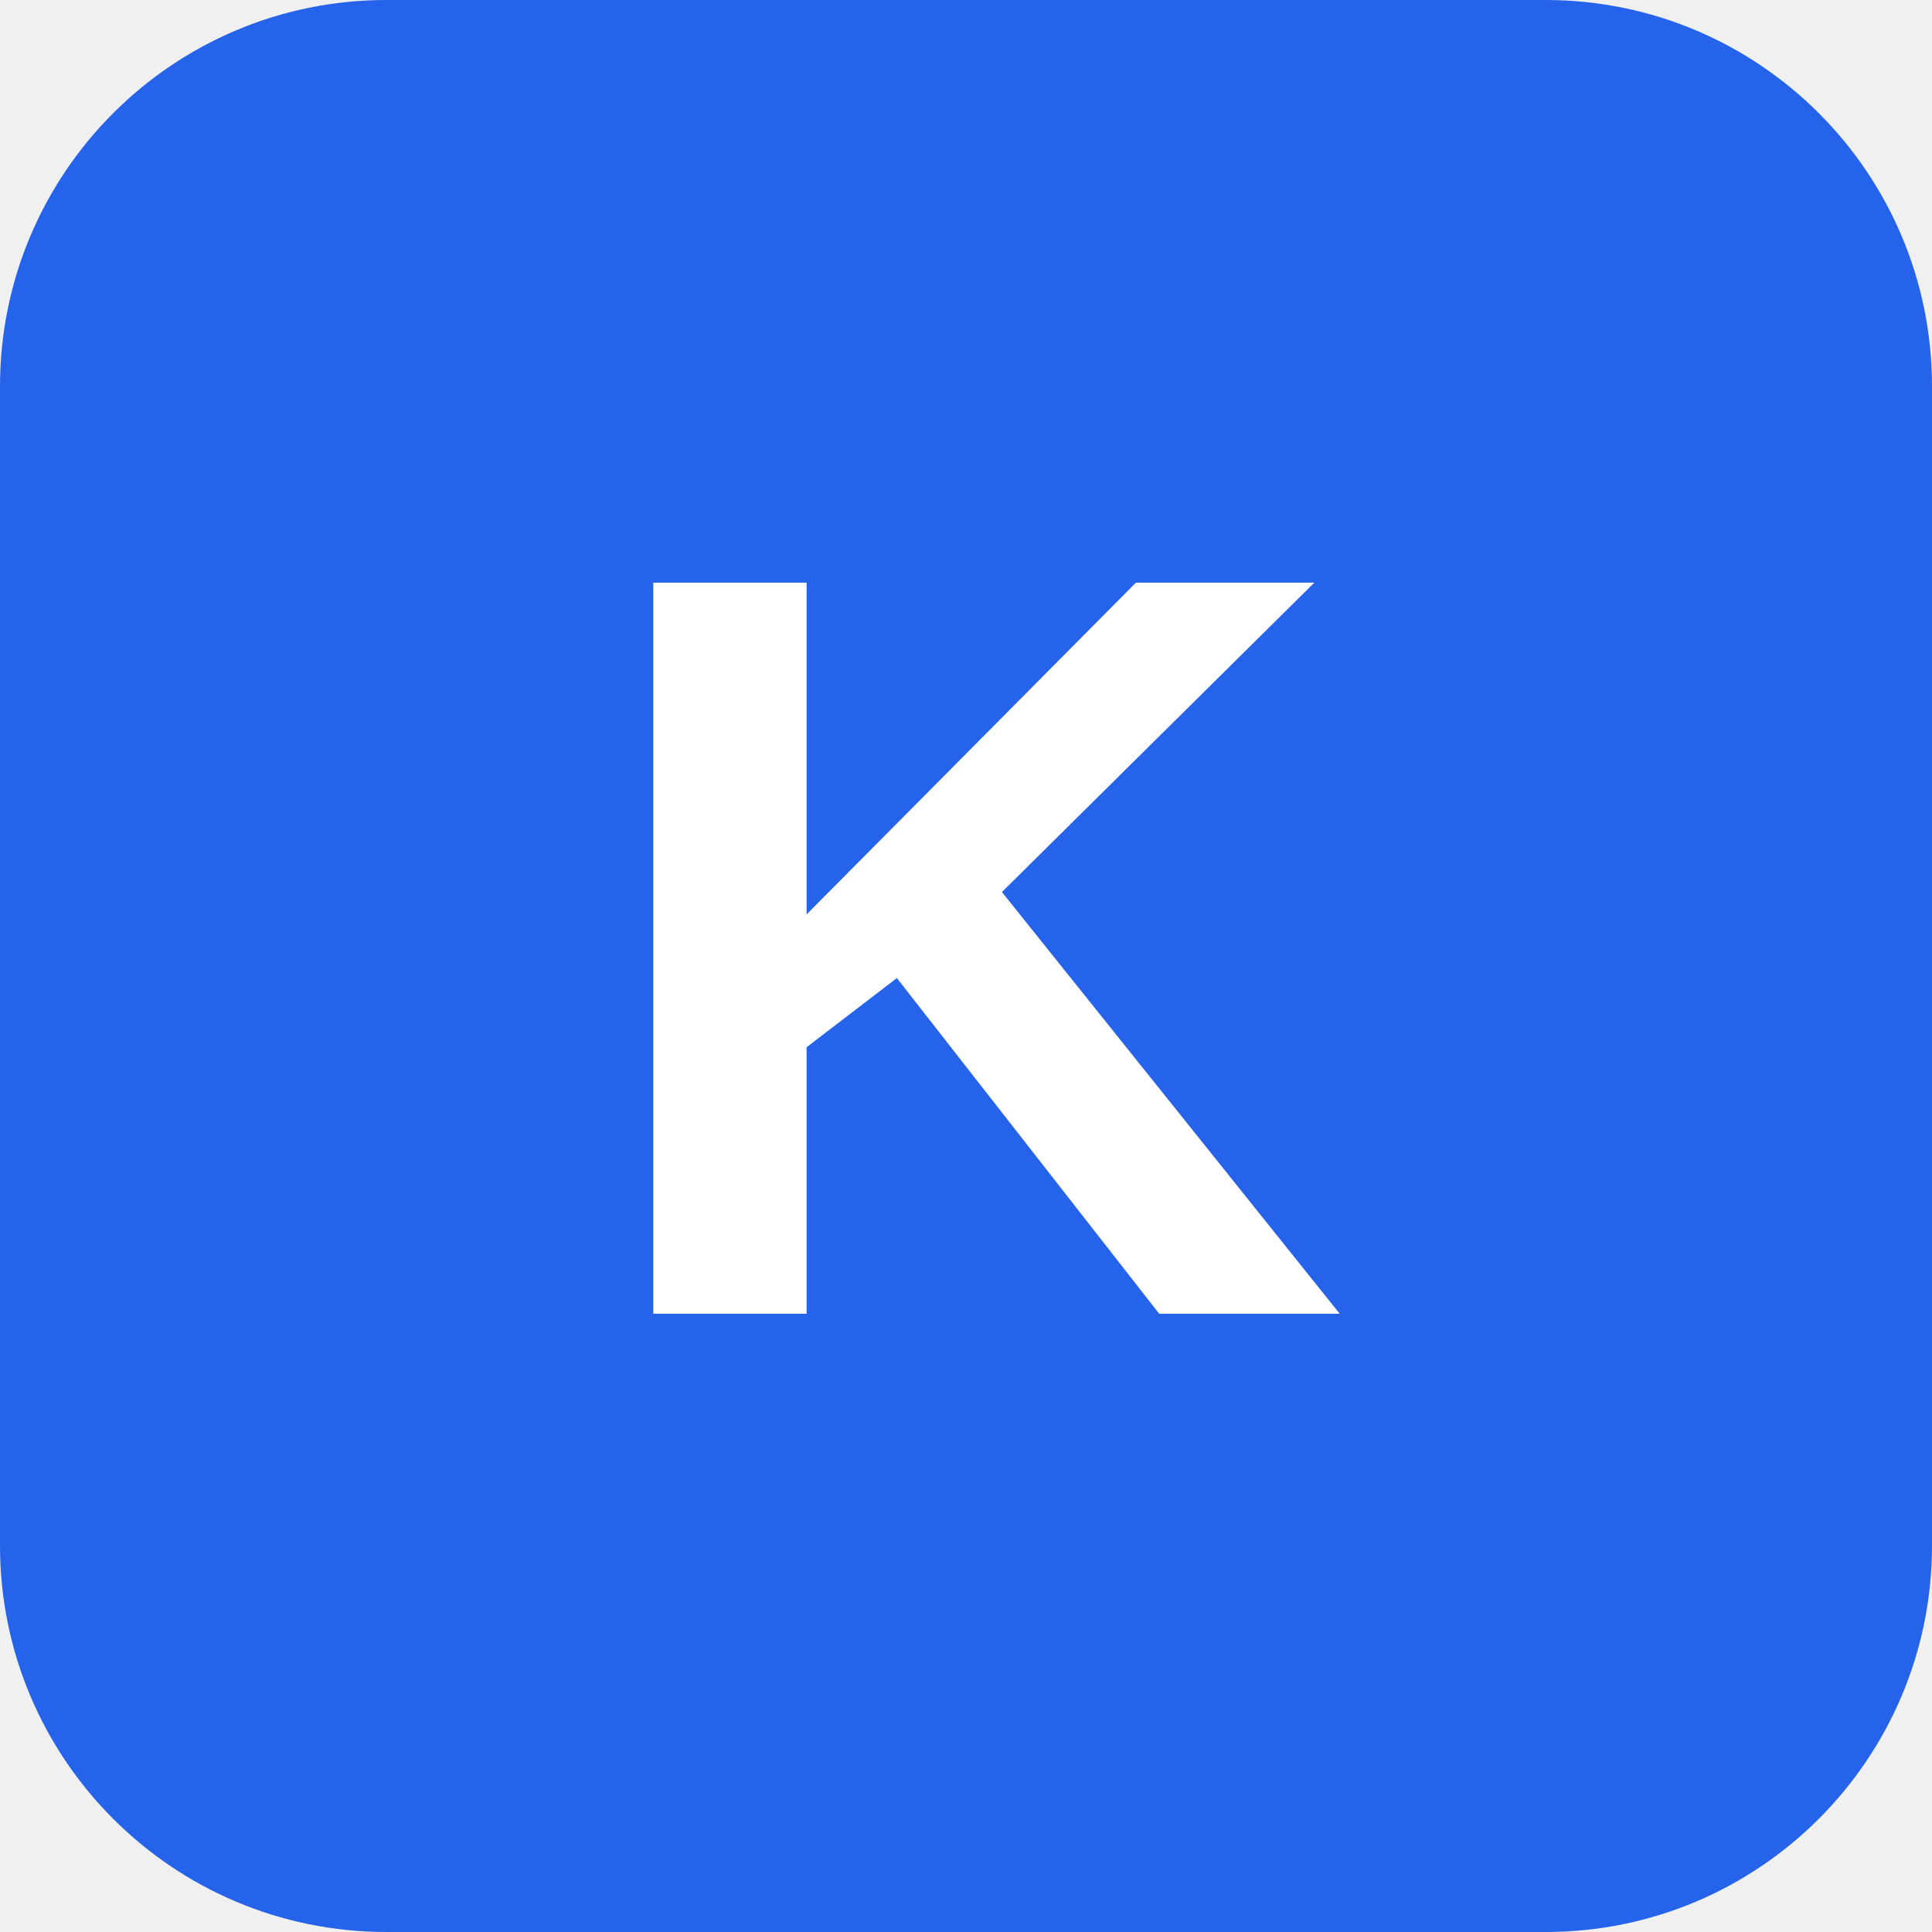
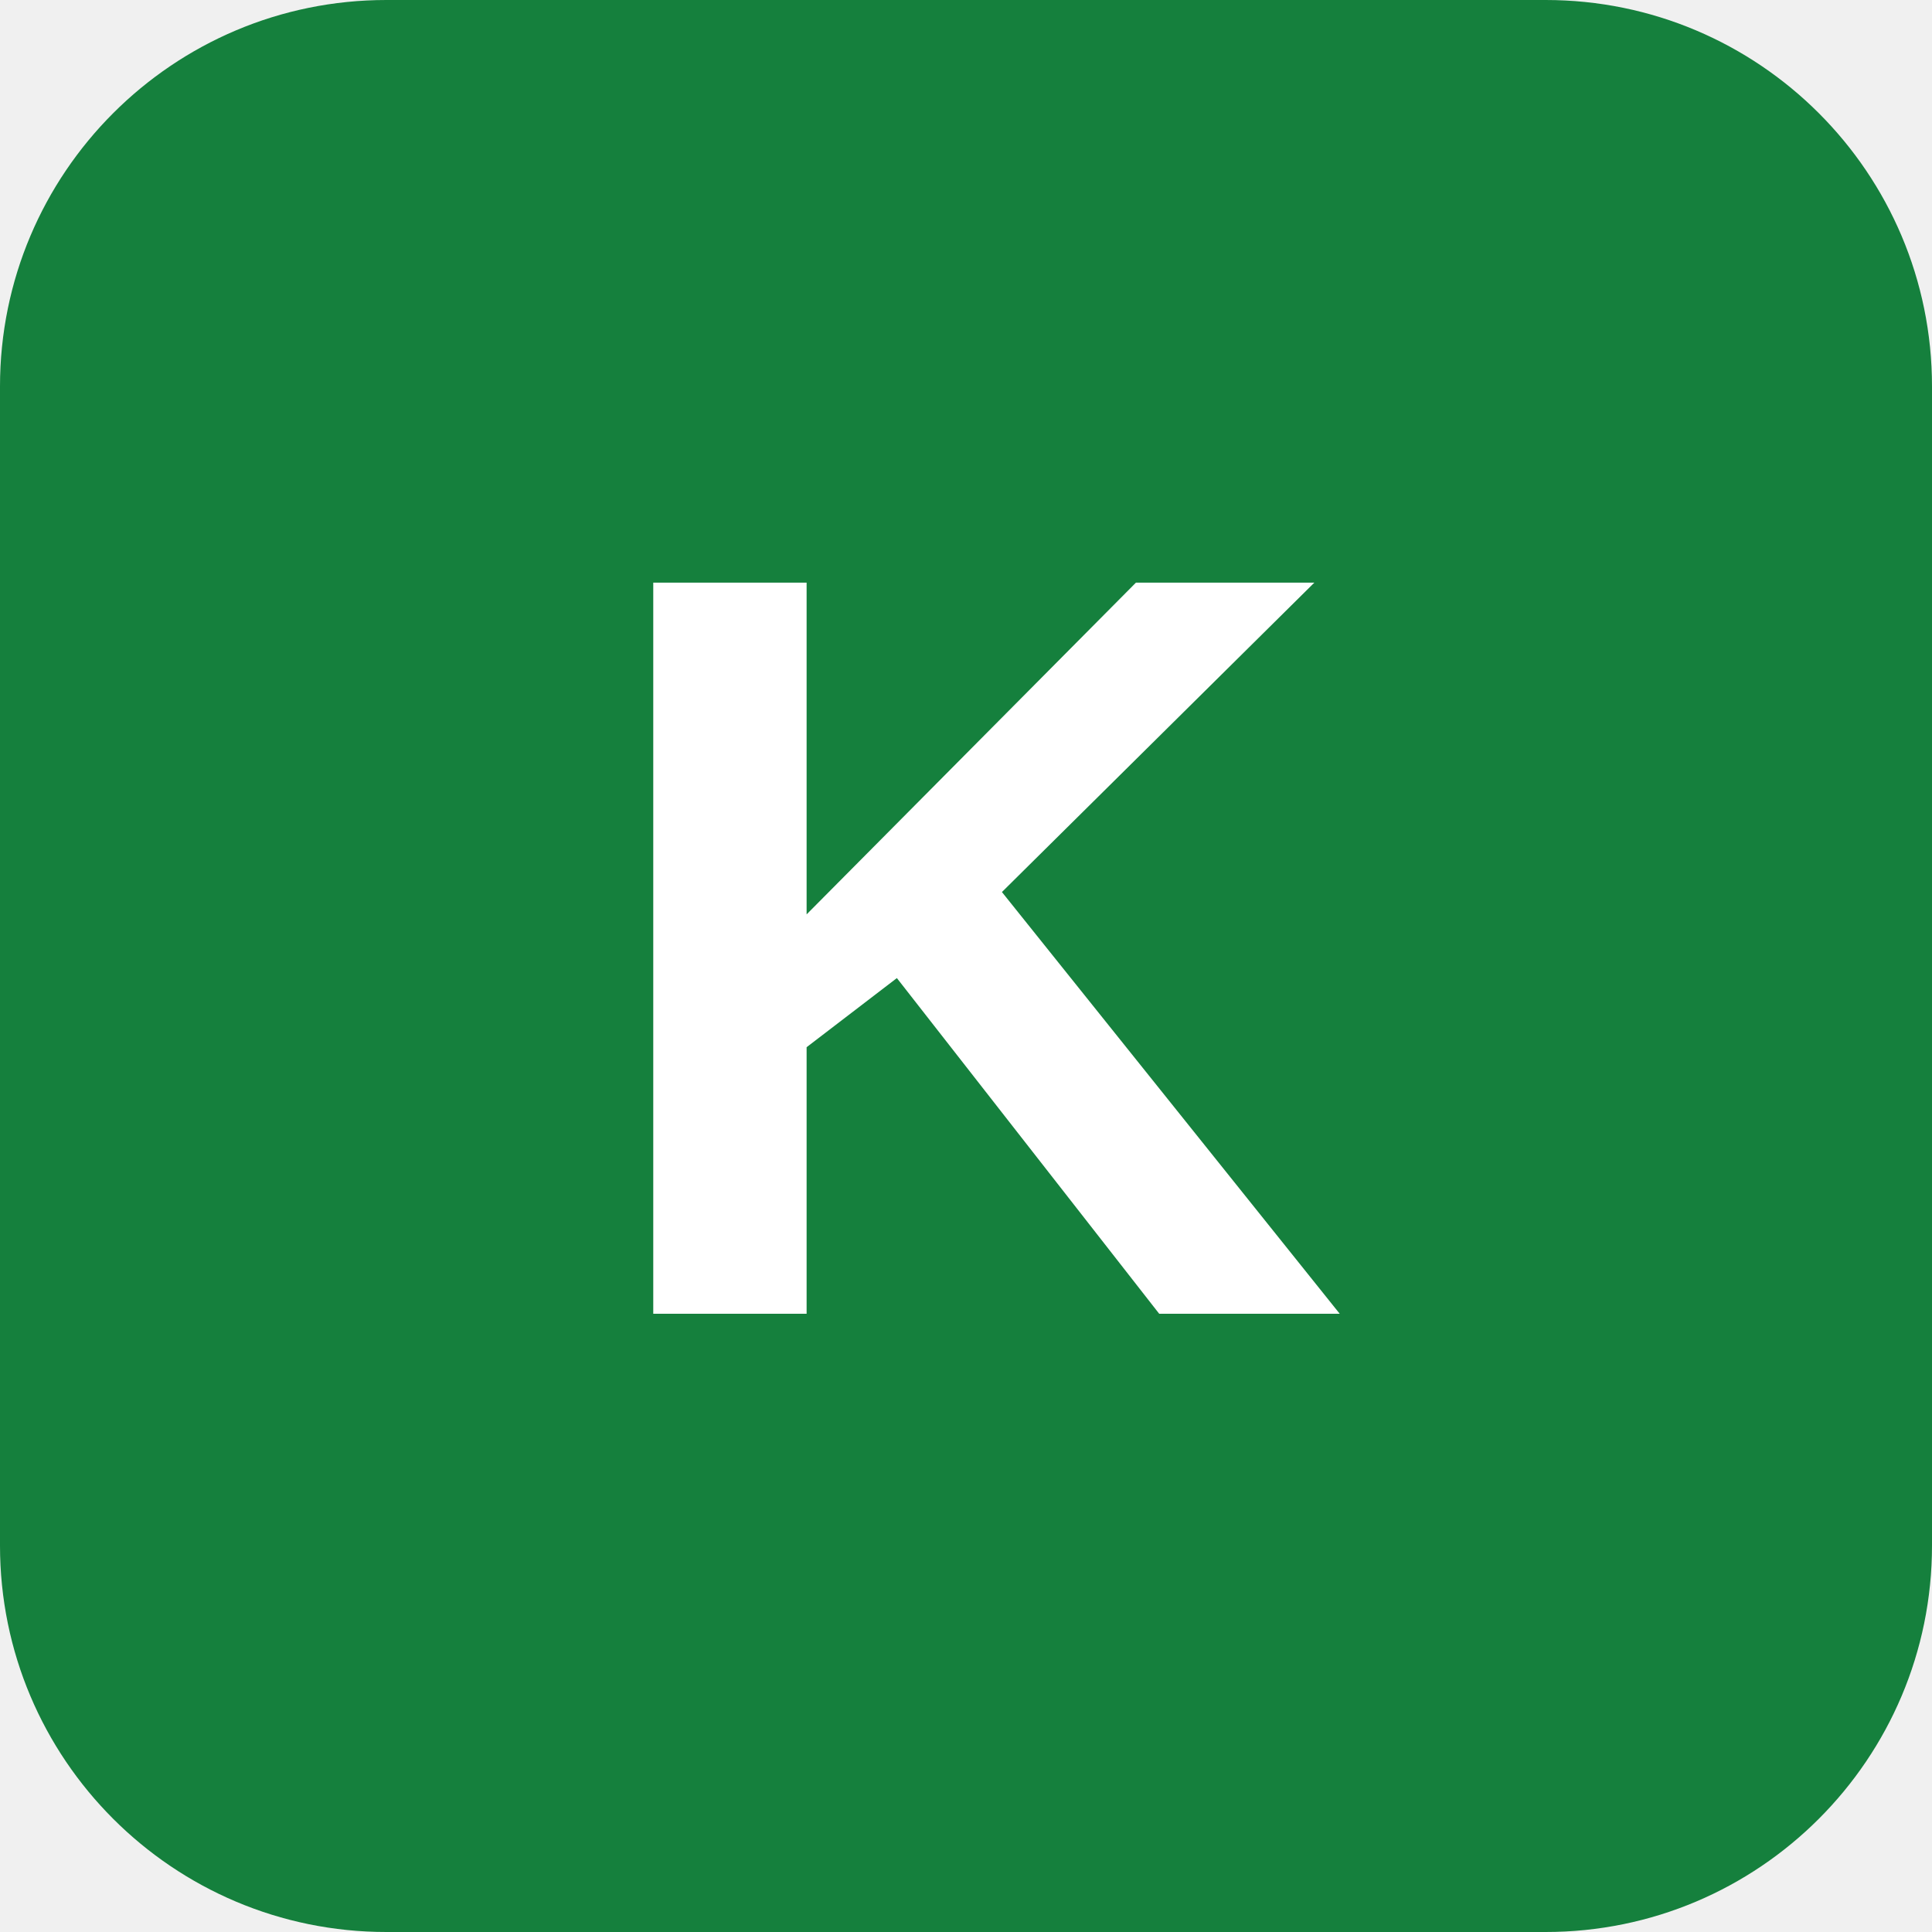
<svg xmlns="http://www.w3.org/2000/svg" viewBox="0 0 100 100">
-   <rect width="100" height="100" rx="20" fill="#2563eb" />
+   <rect width="100" height="100" rx="20" fill="#15803d" />
  <text x="50" y="68" font-family="Arial, sans-serif" font-size="55" font-weight="bold" fill="white" text-anchor="middle">K</text>
</svg>
